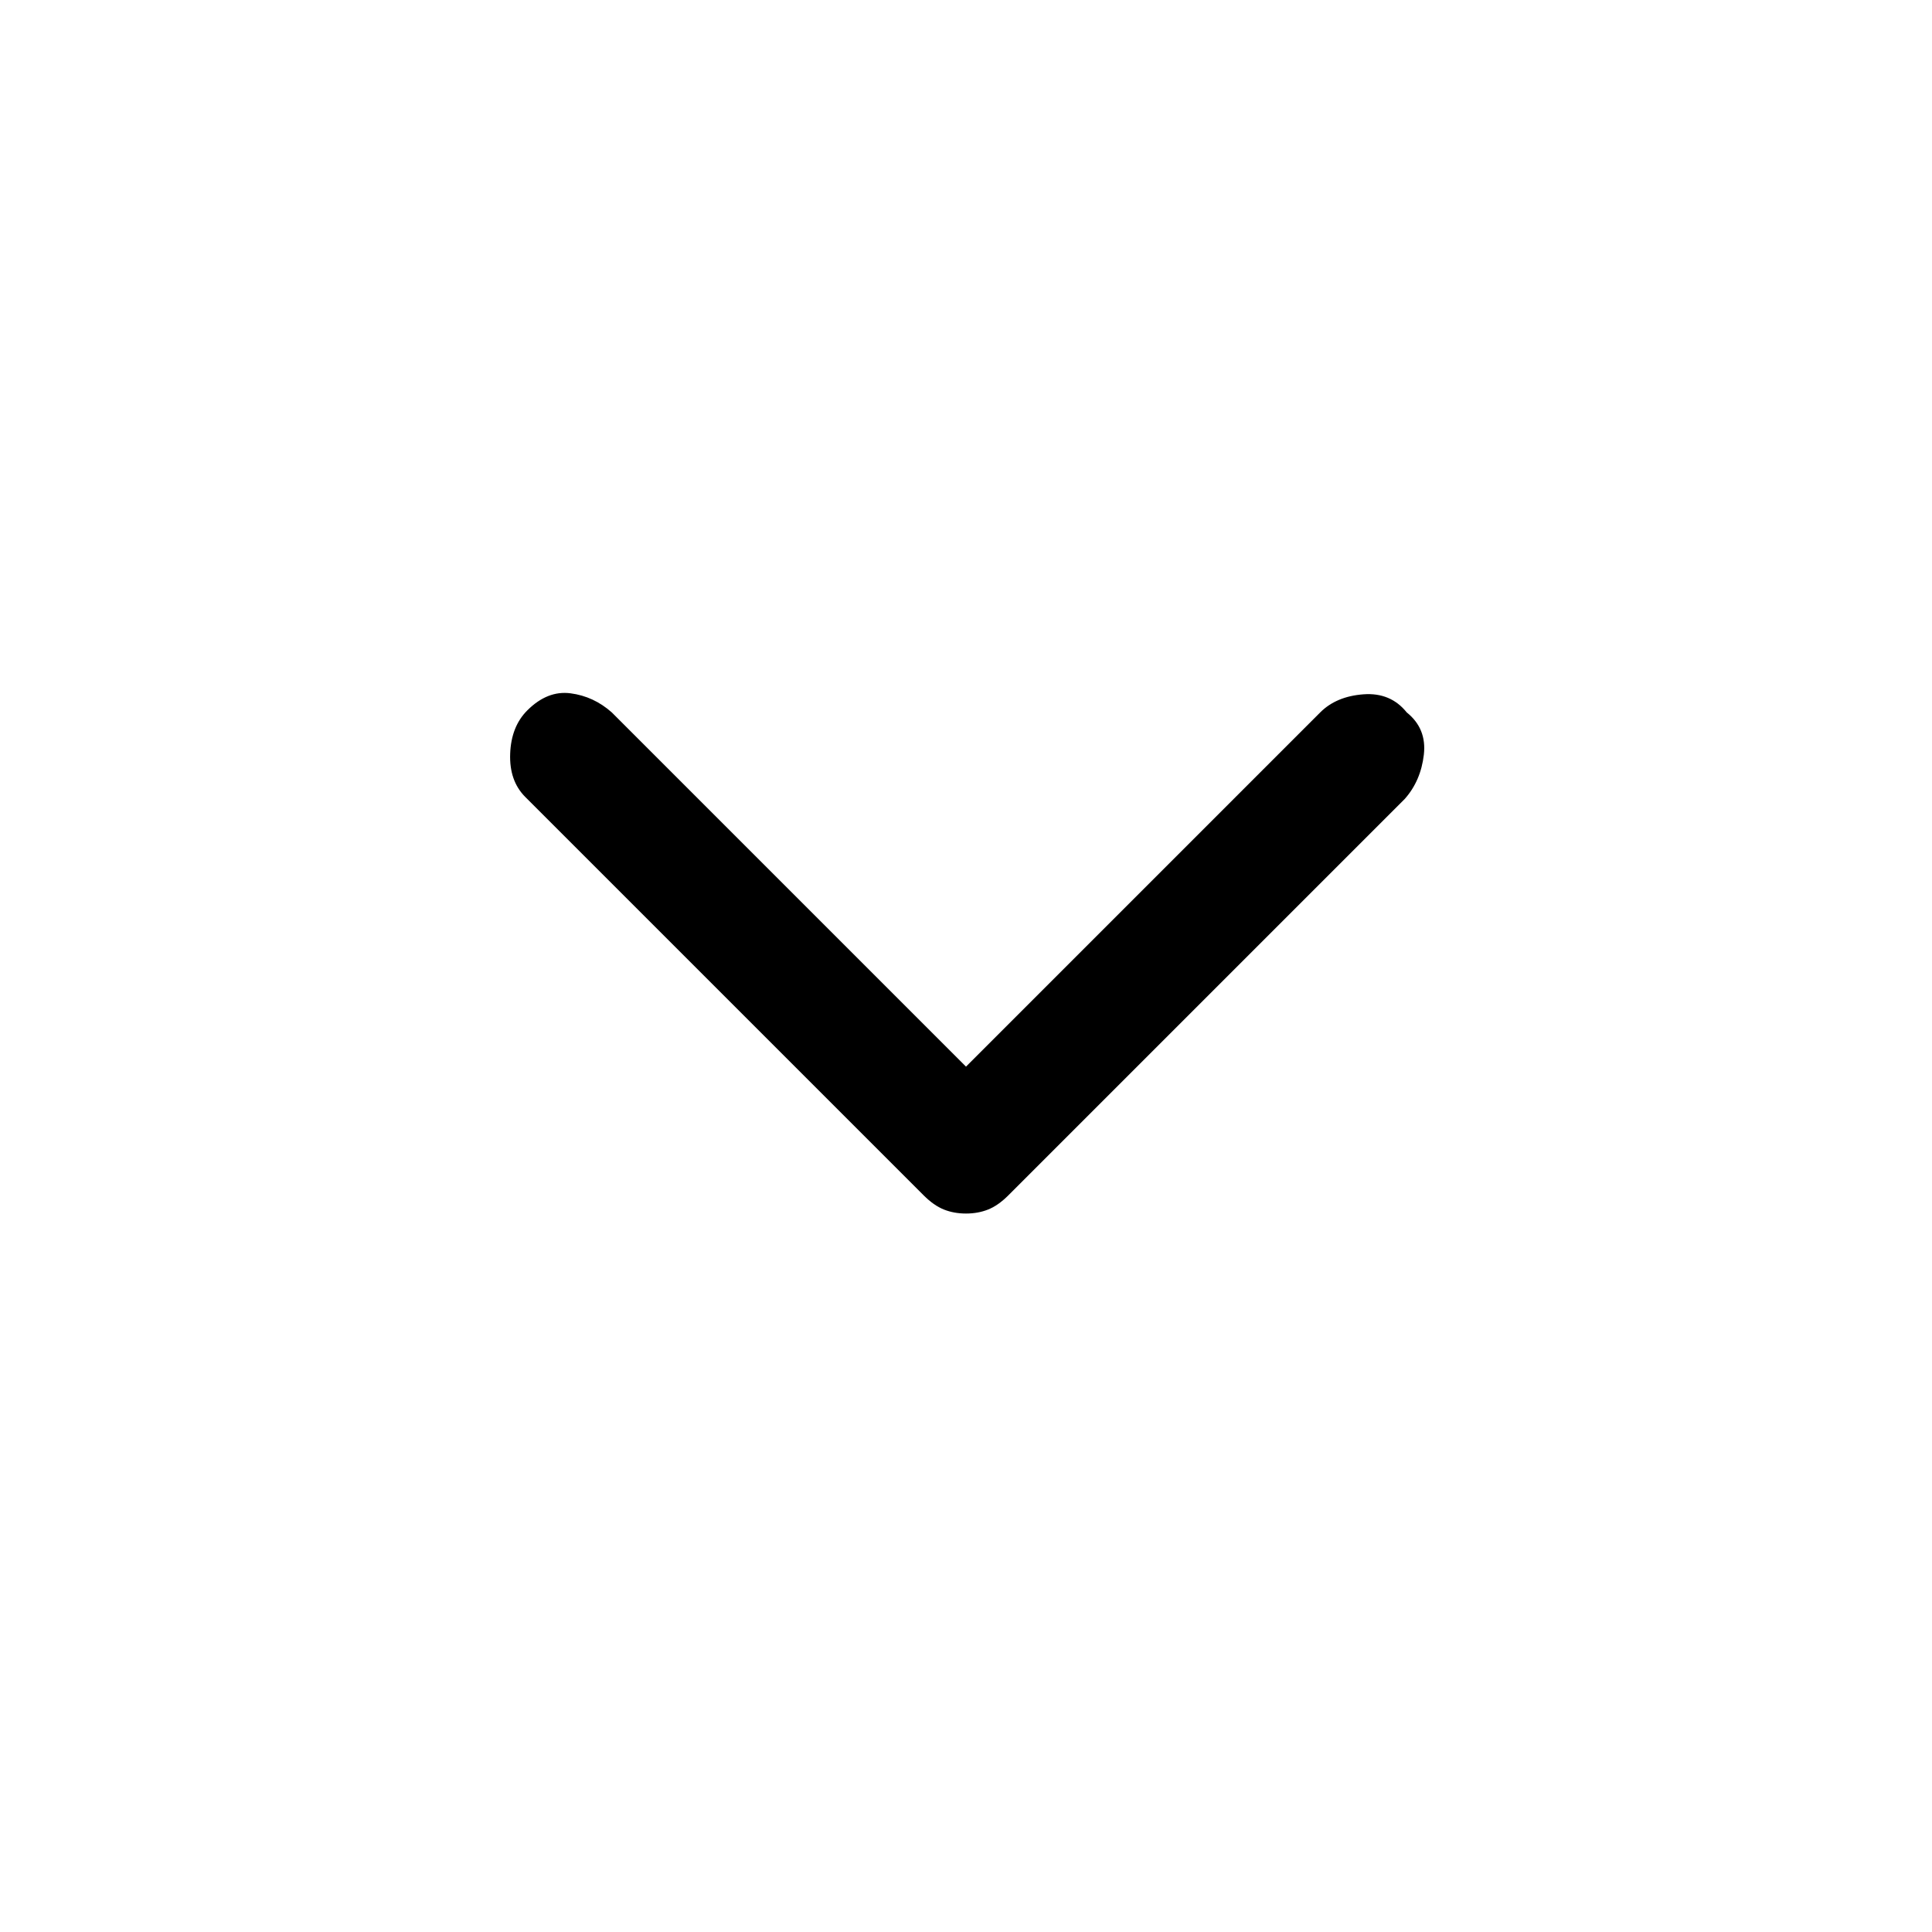
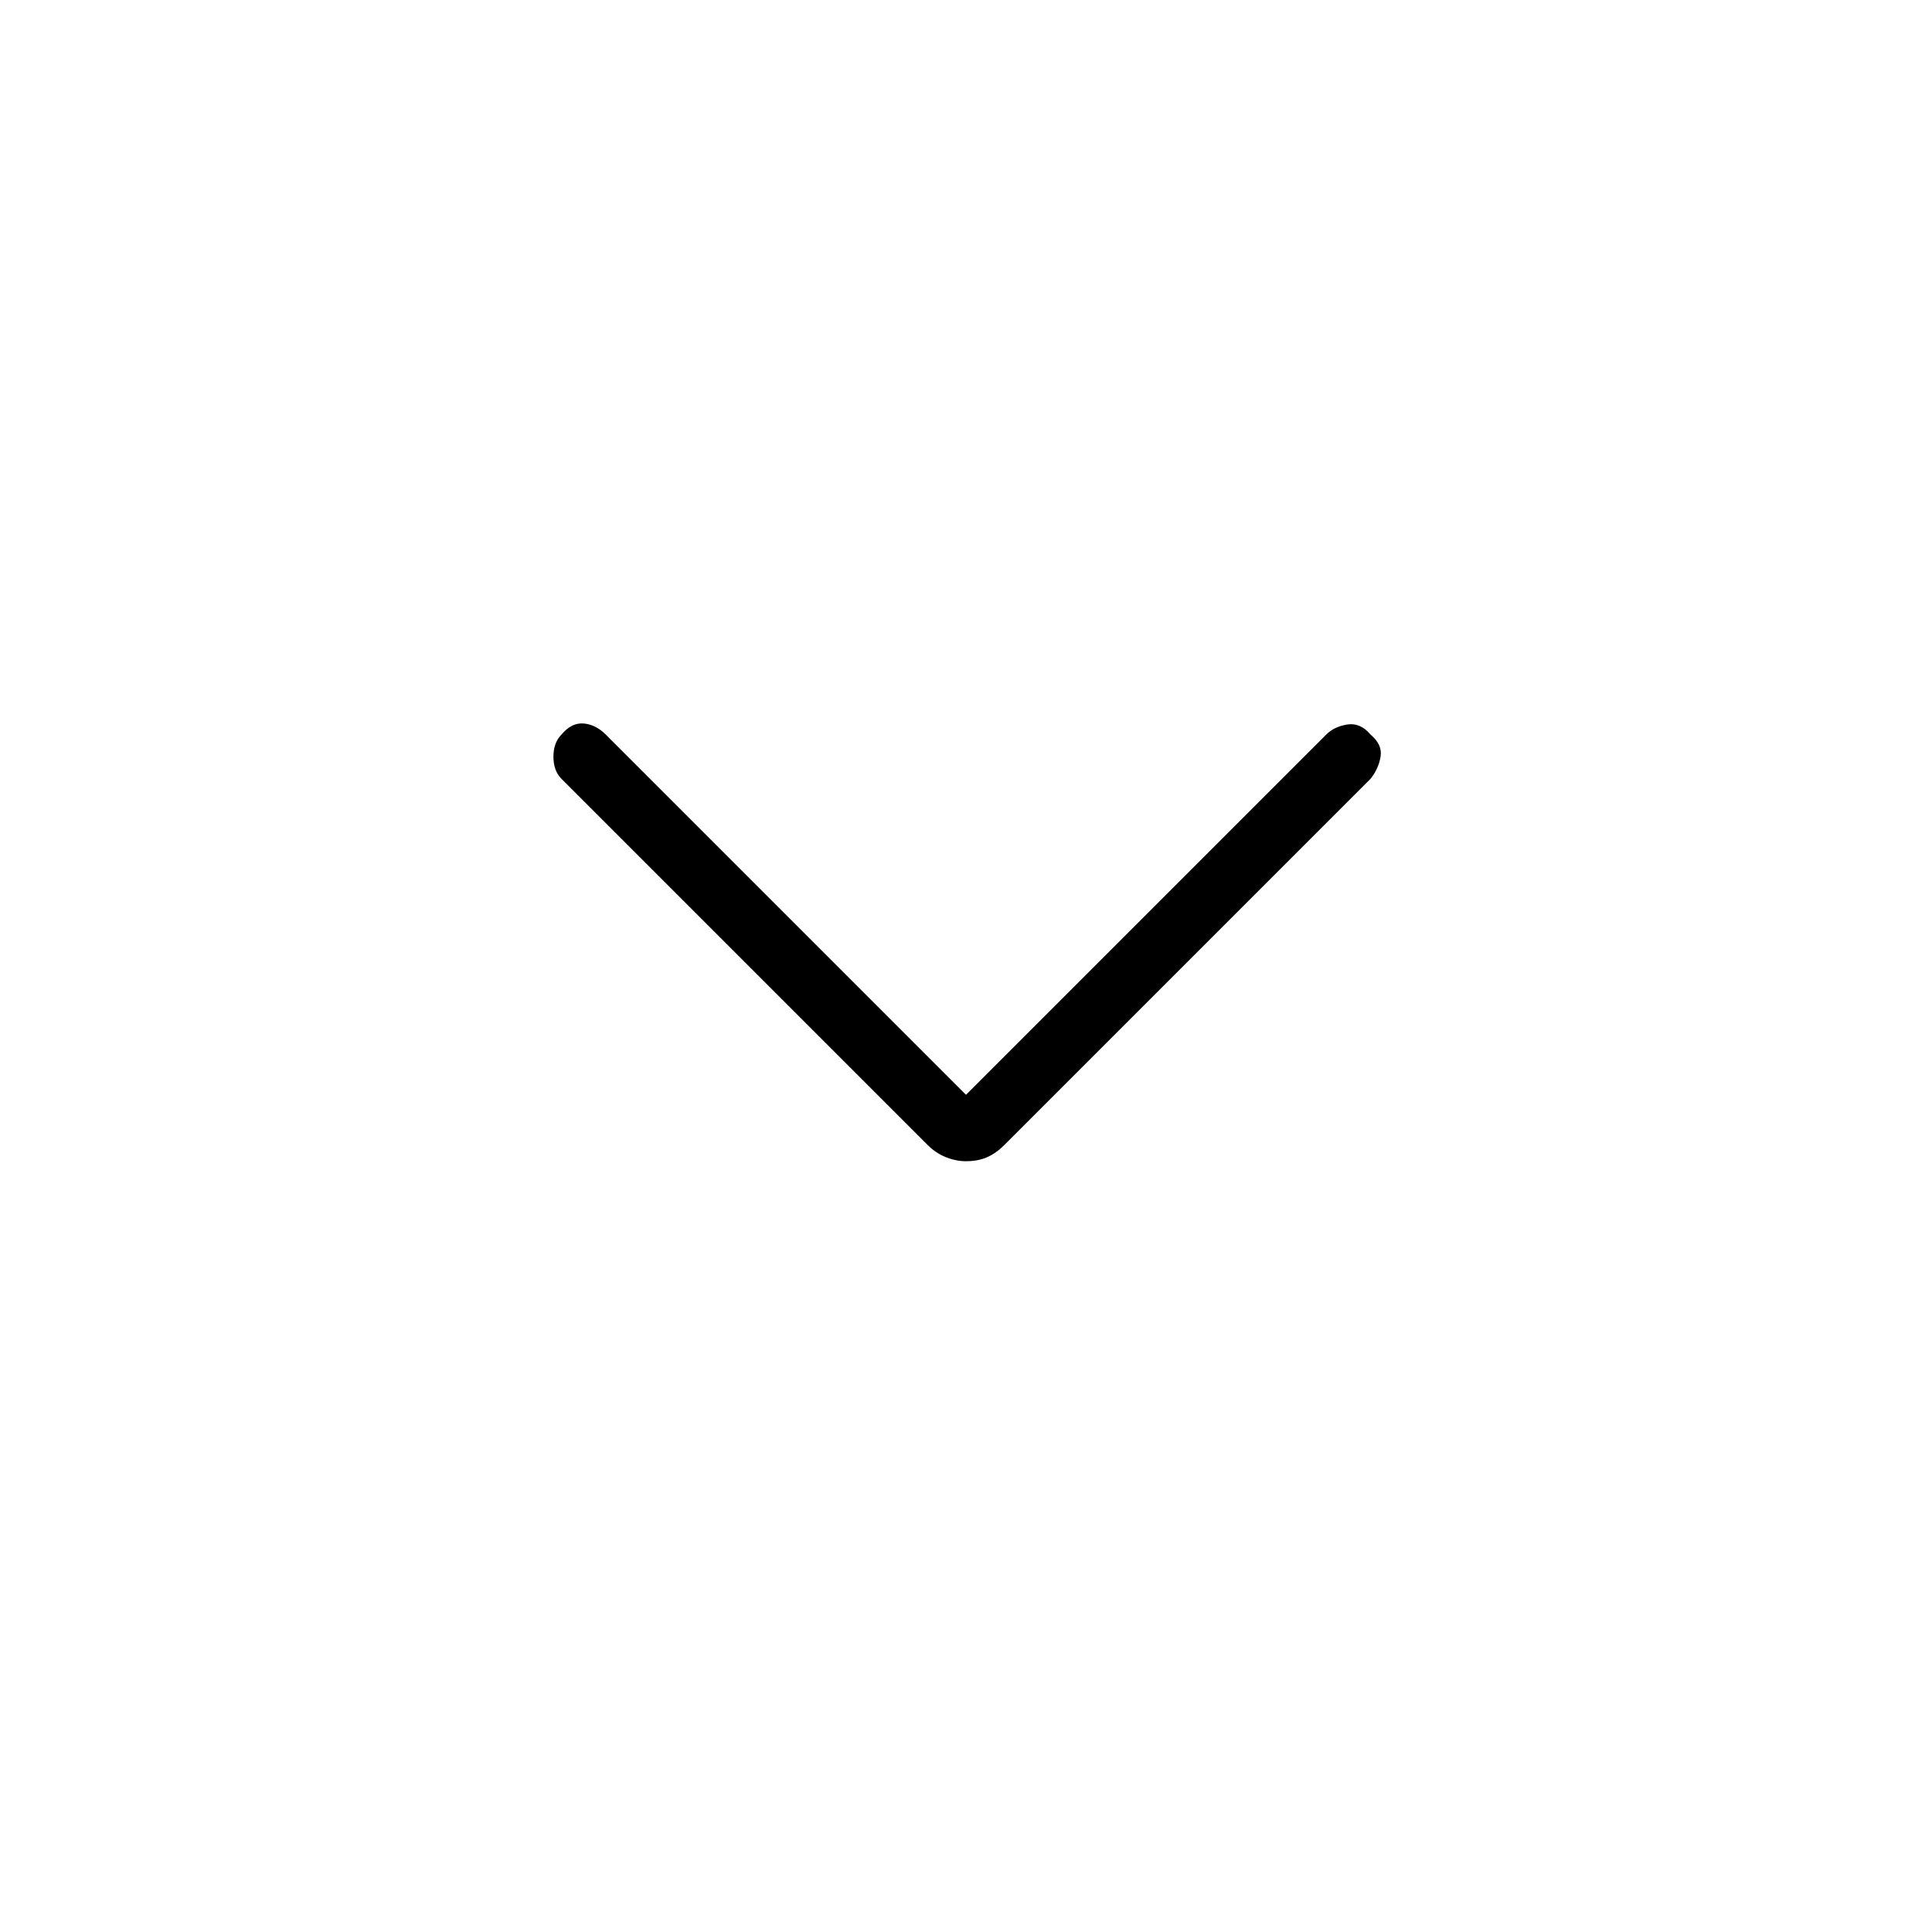
<svg xmlns="http://www.w3.org/2000/svg" height="48" width="48">
-   <path d="M24 30.15q-.3 0-.55-.1-.25-.1-.5-.35l-9.9-9.9q-.4-.4-.375-1.075.025-.675.425-1.075.5-.5 1.075-.425.575.075 1.025.475l8.8 8.8 8.8-8.8q.4-.4 1.075-.45.675-.05 1.075.45.5.4.425 1.05-.075.65-.475 1.1l-9.85 9.85q-.25.25-.5.35-.25.1-.55.1Z" />
+   <path d="M24 28.85q-.25 0-.5-.1t-.45-.3l-9.1-9.1q-.2-.2-.2-.55 0-.35.2-.55.25-.3.55-.275.3.025.55.275L24 27.2l8.95-8.95q.2-.2.525-.25.325-.05.575.25.3.25.25.55-.05.3-.25.55l-9.1 9.1q-.2.2-.425.3-.225.1-.525.1Z" />
</svg>
